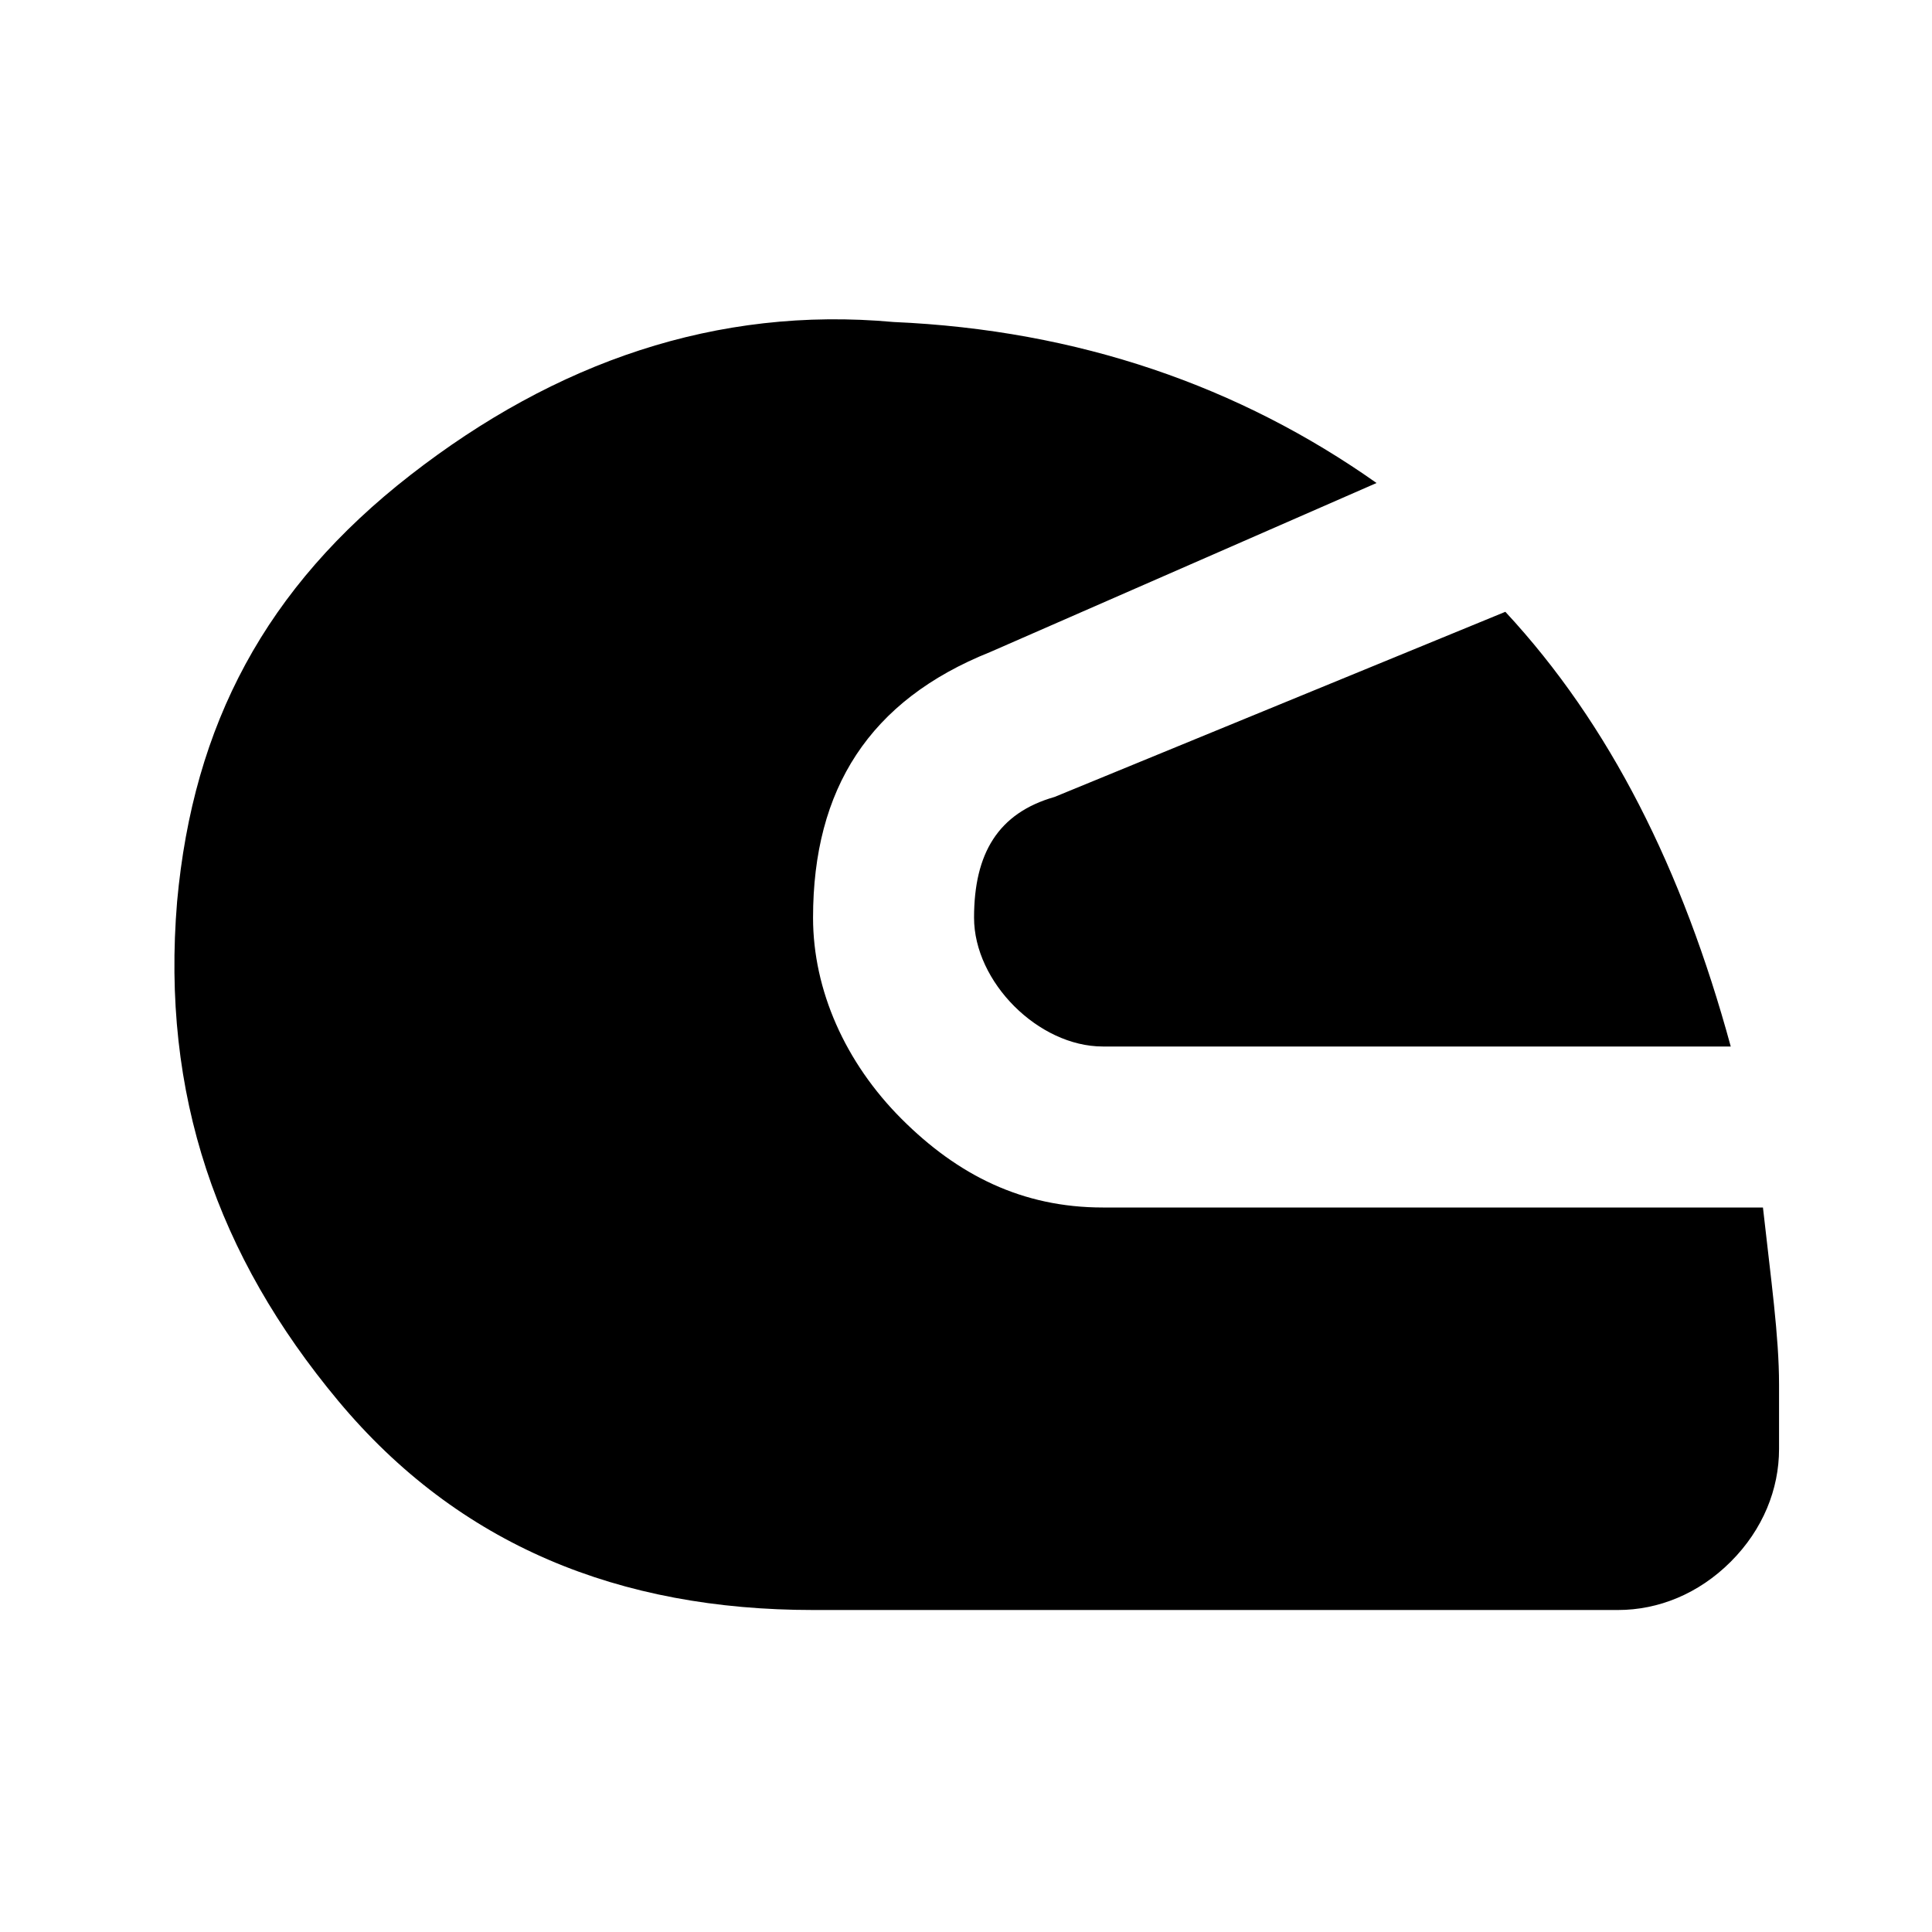
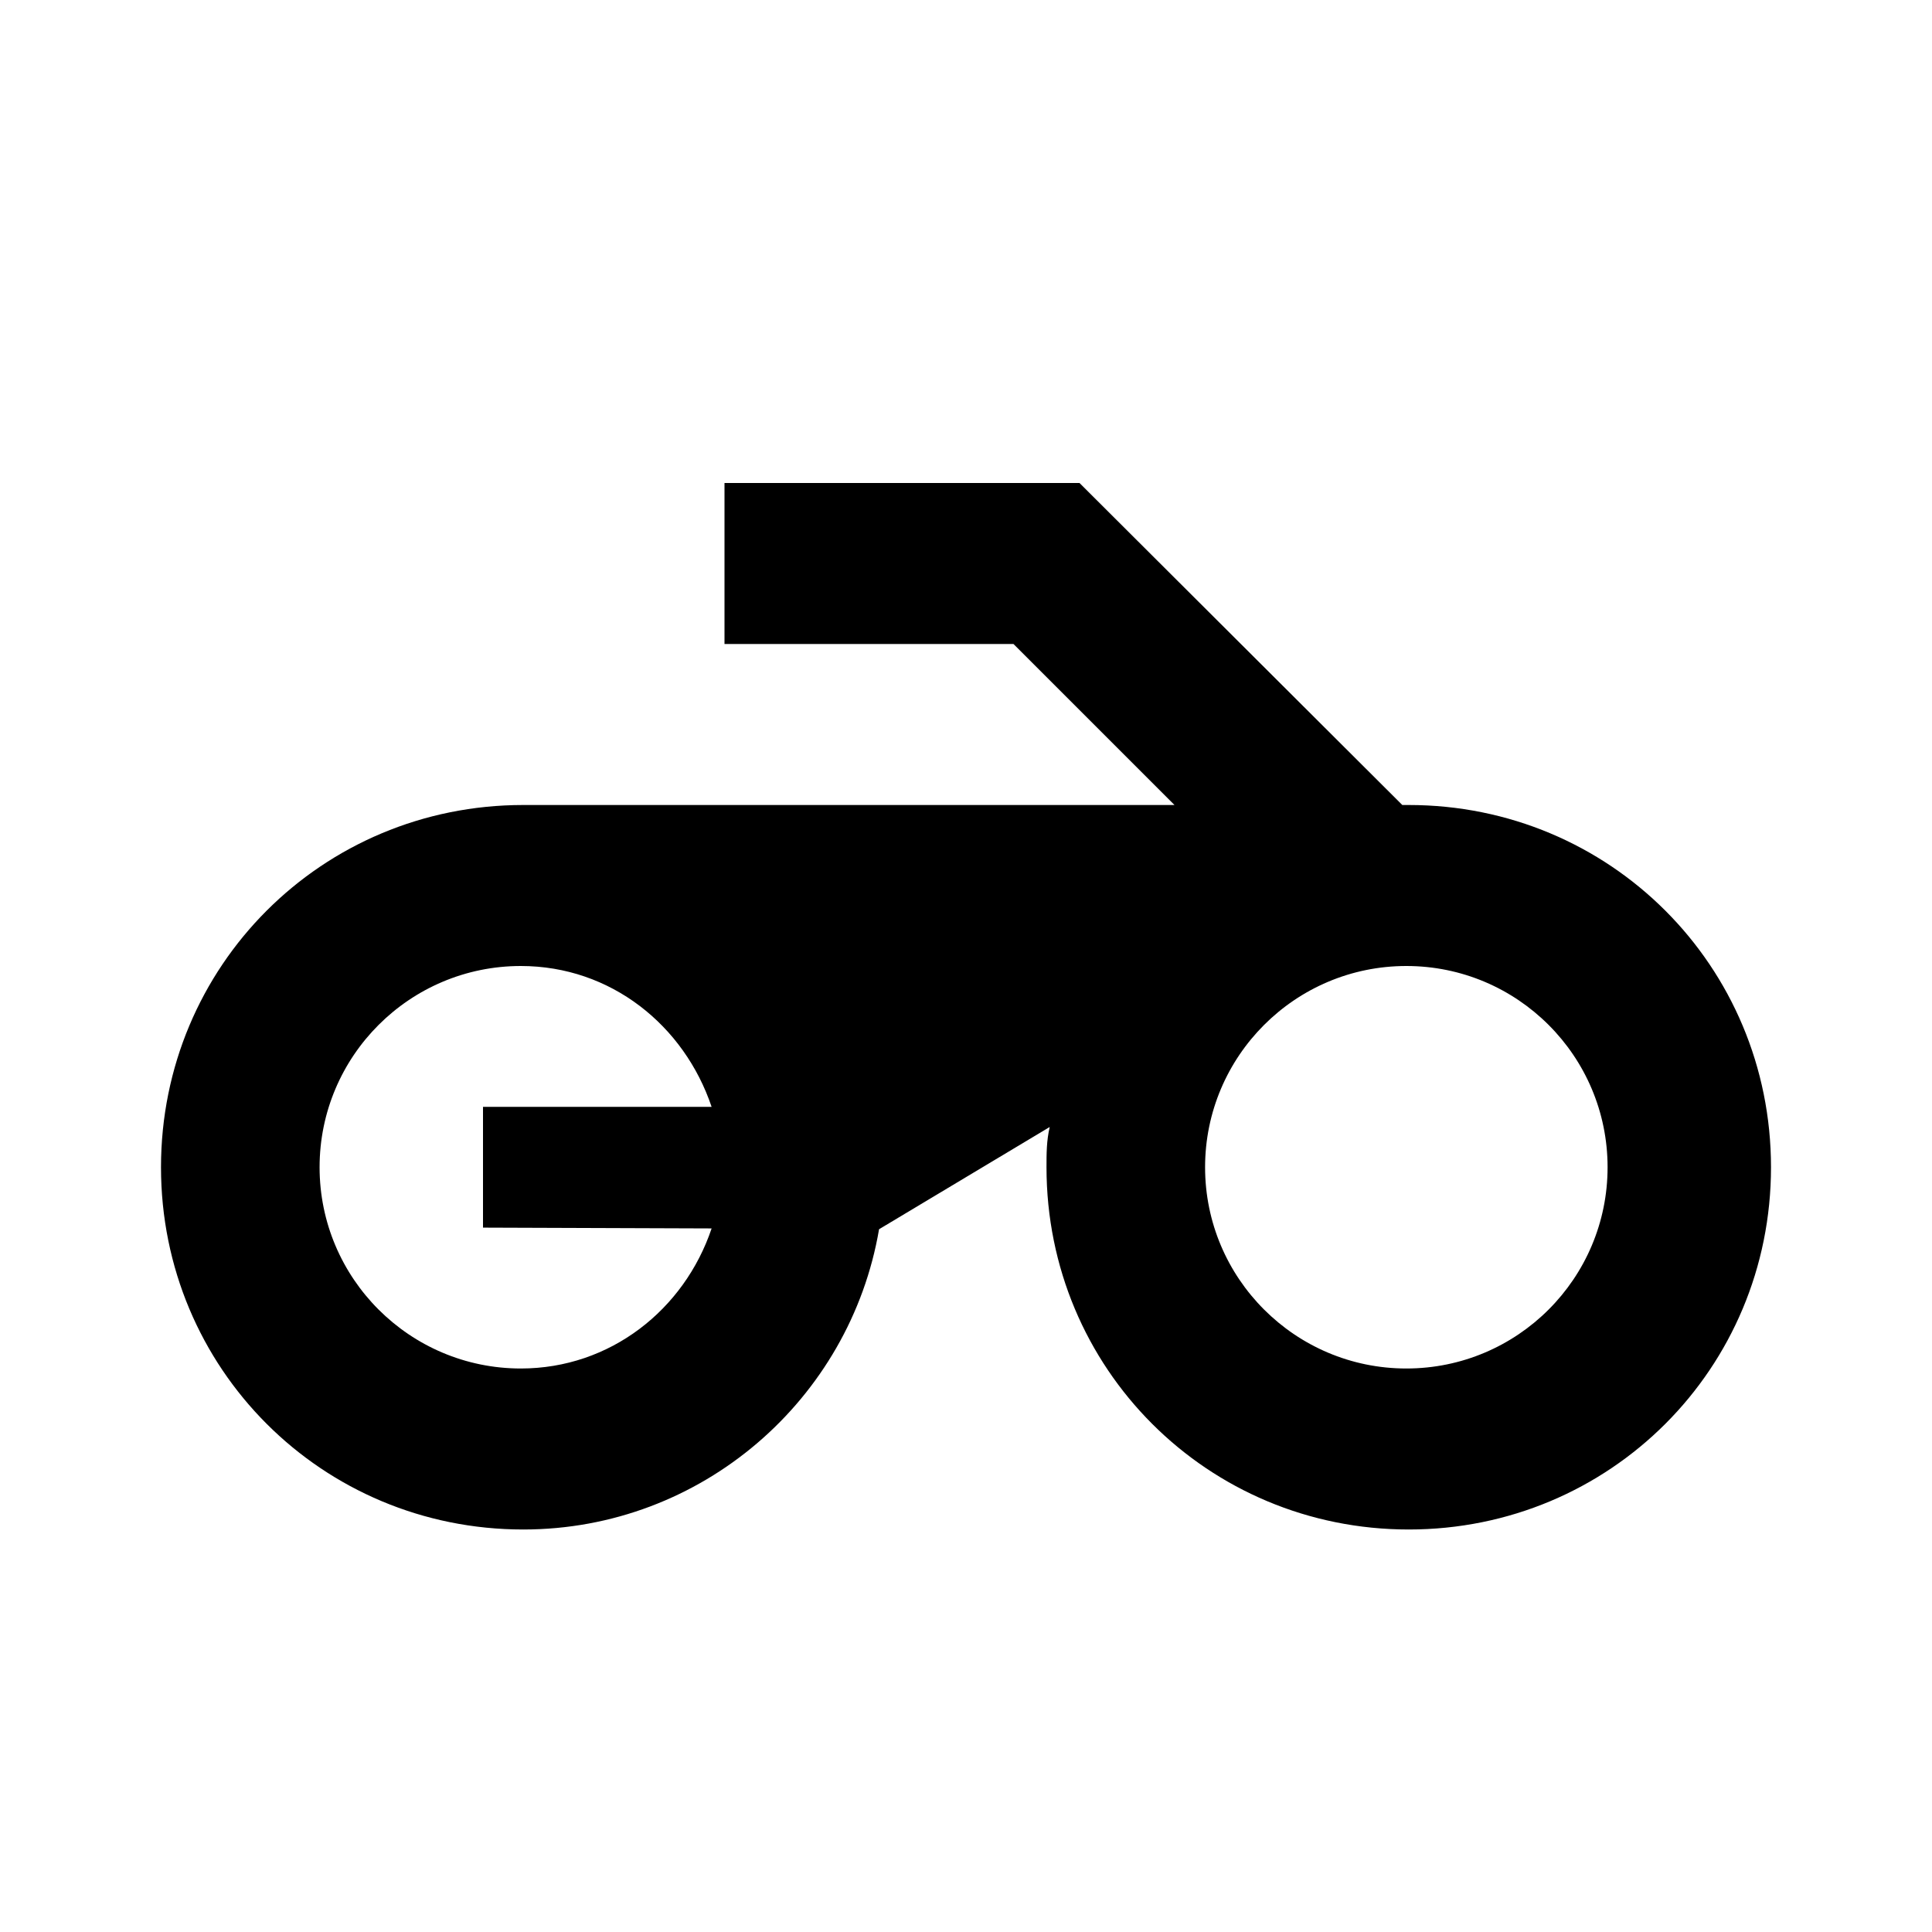
- <svg xmlns="http://www.w3.org/2000/svg" id="mdi-racing-helmet" viewBox="0 0 24 24">
-   <path d="M2.2,11.2C2,13.6 2.7,15.6 4.2,17.4C5.7,19.2 7.7,20 10.1,20H20.1C20.6,20 21.1,19.8 21.5,19.4C21.9,19 22.1,18.5 22.1,18V17.2C22.1,16.6 22,15.9 21.9,15H13.7C12.7,15 11.9,14.6 11.2,13.9C10.5,13.2 10.1,12.3 10.1,11.4C10.1,9.8 10.8,8.7 12.3,8.1L17.1,6C15.4,4.8 13.4,4.1 11.1,4C8.9,3.8 6.9,4.5 5.1,5.9C3.3,7.3 2.4,9 2.2,11.2M12.1,11.4C12.1,11.8 12.3,12.2 12.6,12.5C12.9,12.8 13.3,13 13.7,13H21.5C20.9,10.8 20,9 18.7,7.6L13.1,9.9C12.4,10.1 12.1,10.6 12.1,11.4Z" />
+ <svg xmlns="http://www.w3.org/2000/svg" id="mdi-motorbike" viewBox="0 0 24 24">
+   <path d="M17.42,10L13.41,6H9V8H12.59L14.59,10H6.5C4,10 2,12 2,14.5C2,17 4,19 6.5,19C8.72,19 10.56,17.38 10.92,15.27L13.04,14C13,14.17 13,14.33 13,14.5C13,17 15,19 17.5,19C20,19 22,17 22,14.5C22,12 20,10 17.5,10M8.84,15.26C8.5,16.27 7.58,17 6.47,17C5.09,17 3.97,15.88 3.97,14.5C3.97,13.12 5.09,12 6.47,12C7.59,12 8.5,12.74 8.84,13.75H6V15.25L8.84,15.26M17.47,17C16.09,17 14.97,15.88 14.97,14.5C14.97,13.12 16.09,12 17.47,12A2.5,2.5 0 0,1 19.97,14.5A2.5,2.5 0 0,1 17.47,17Z" />
</svg>
